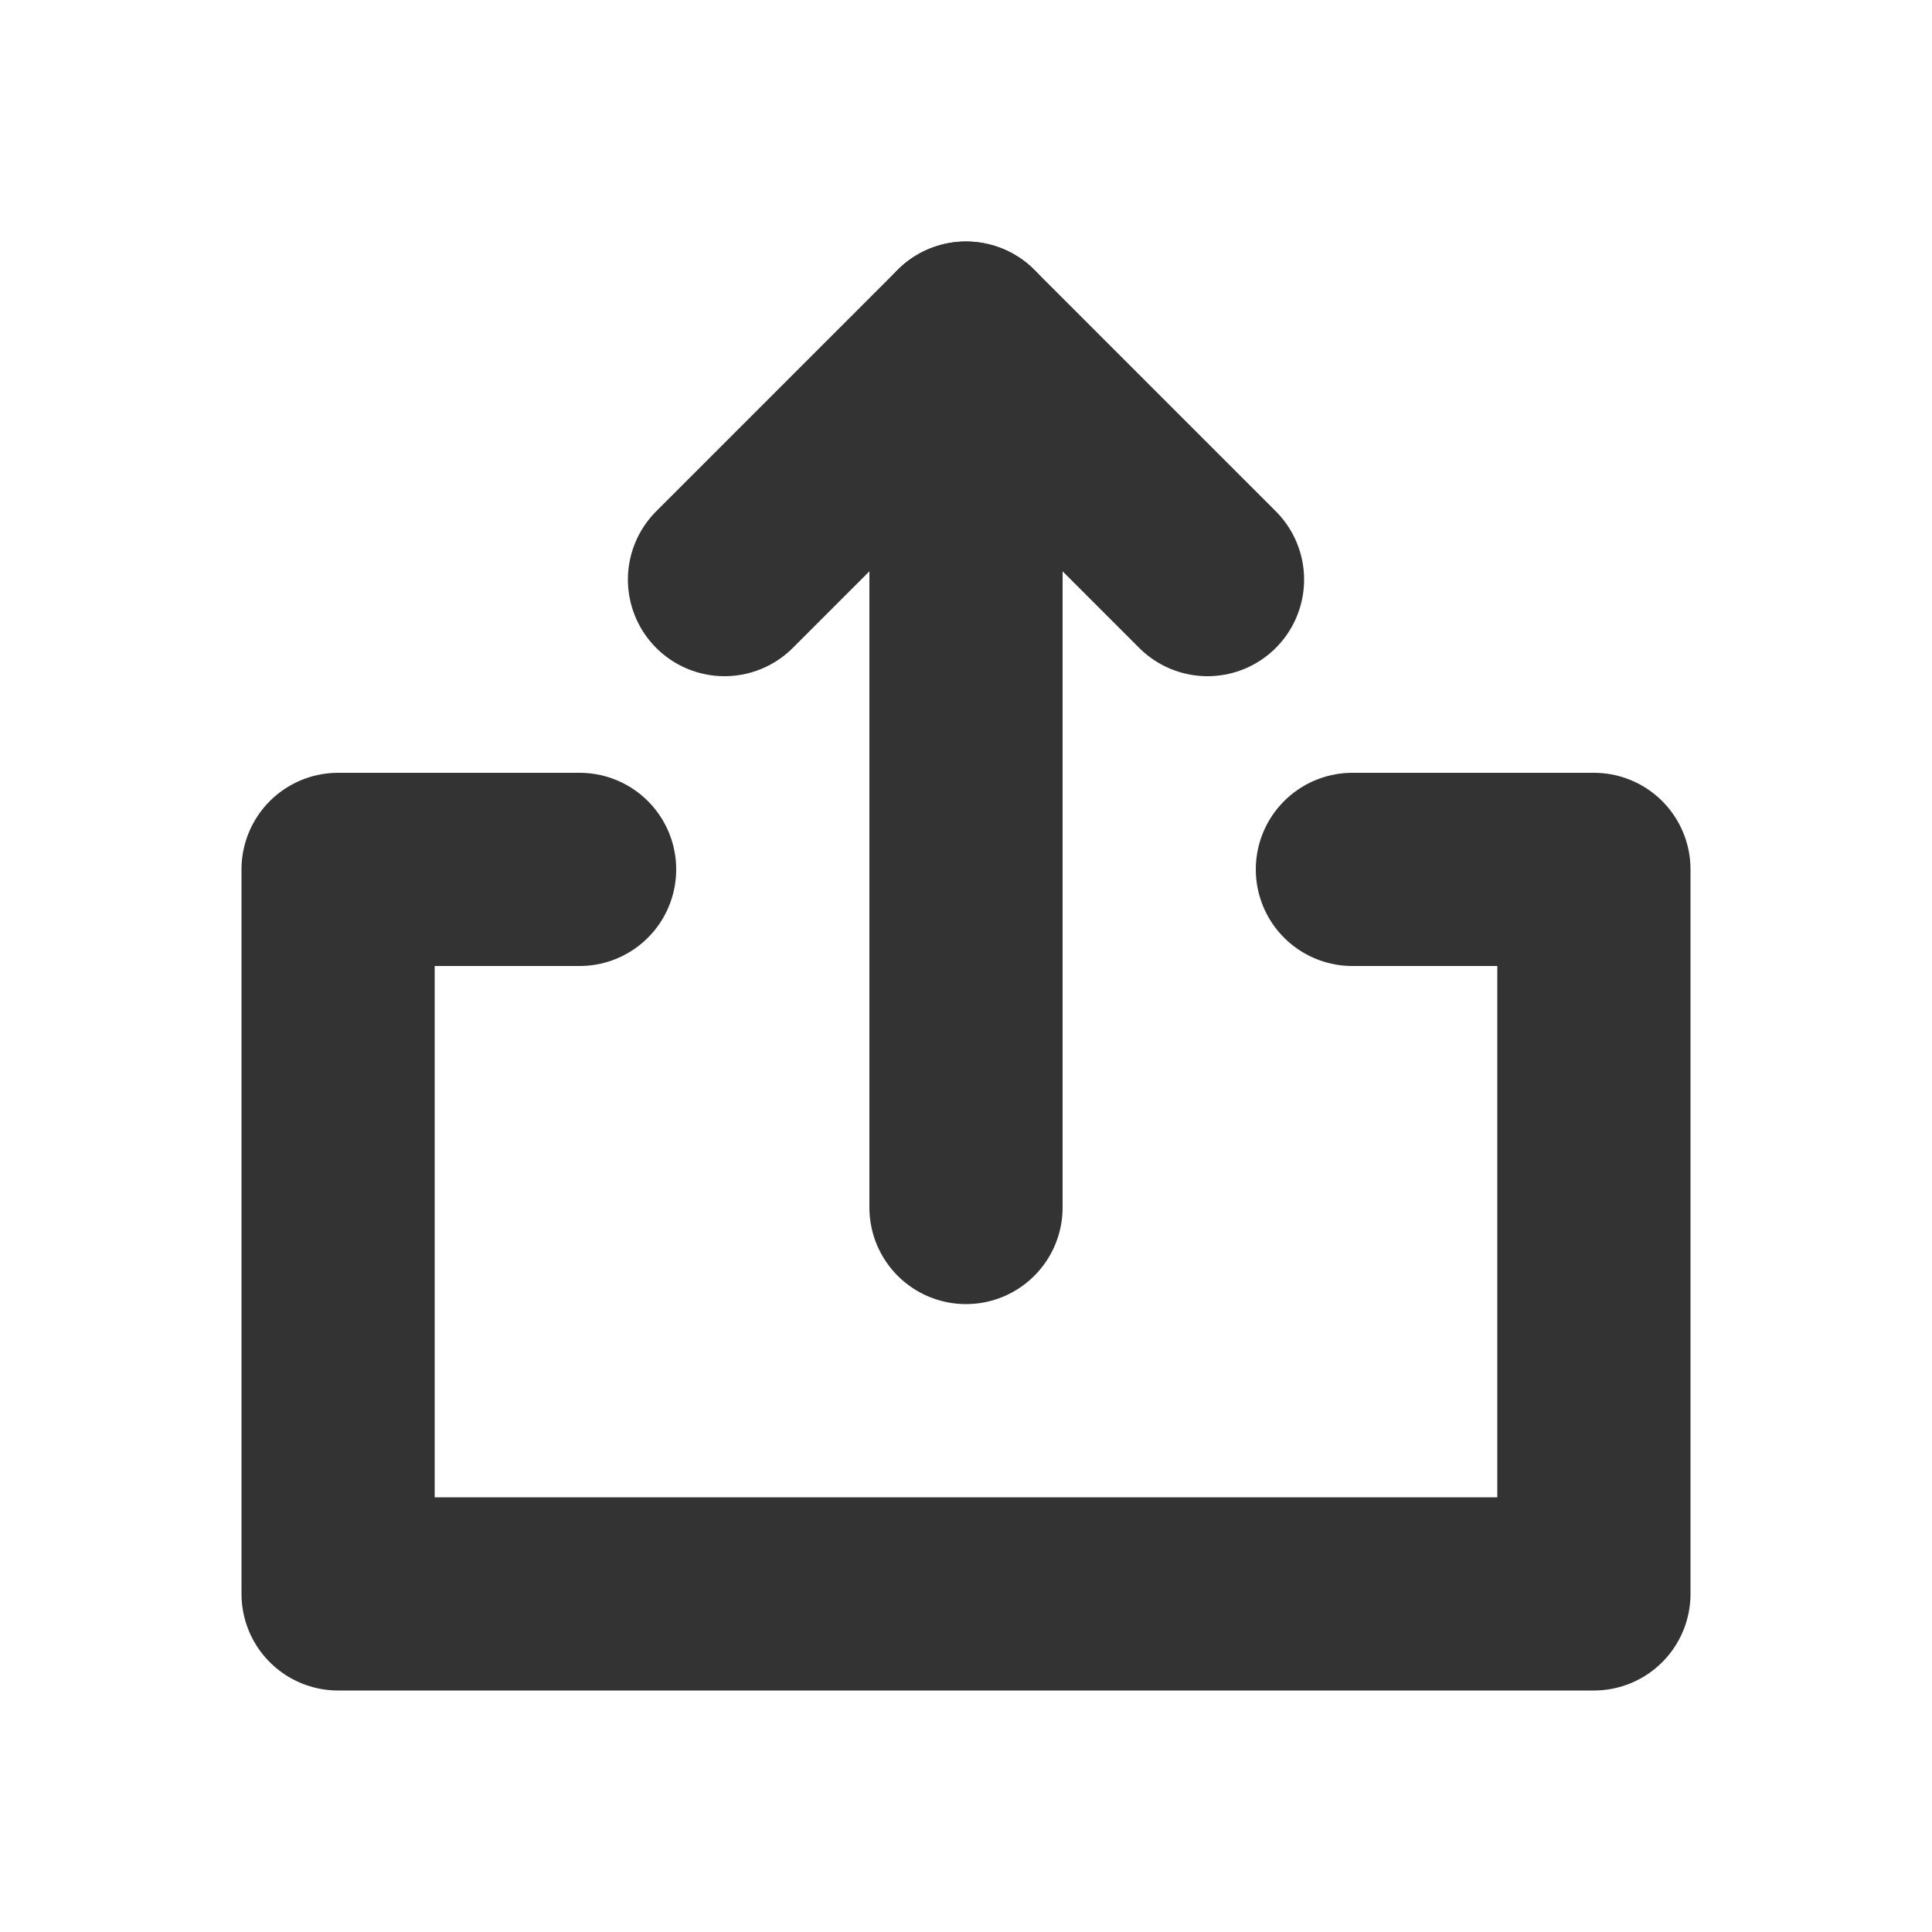
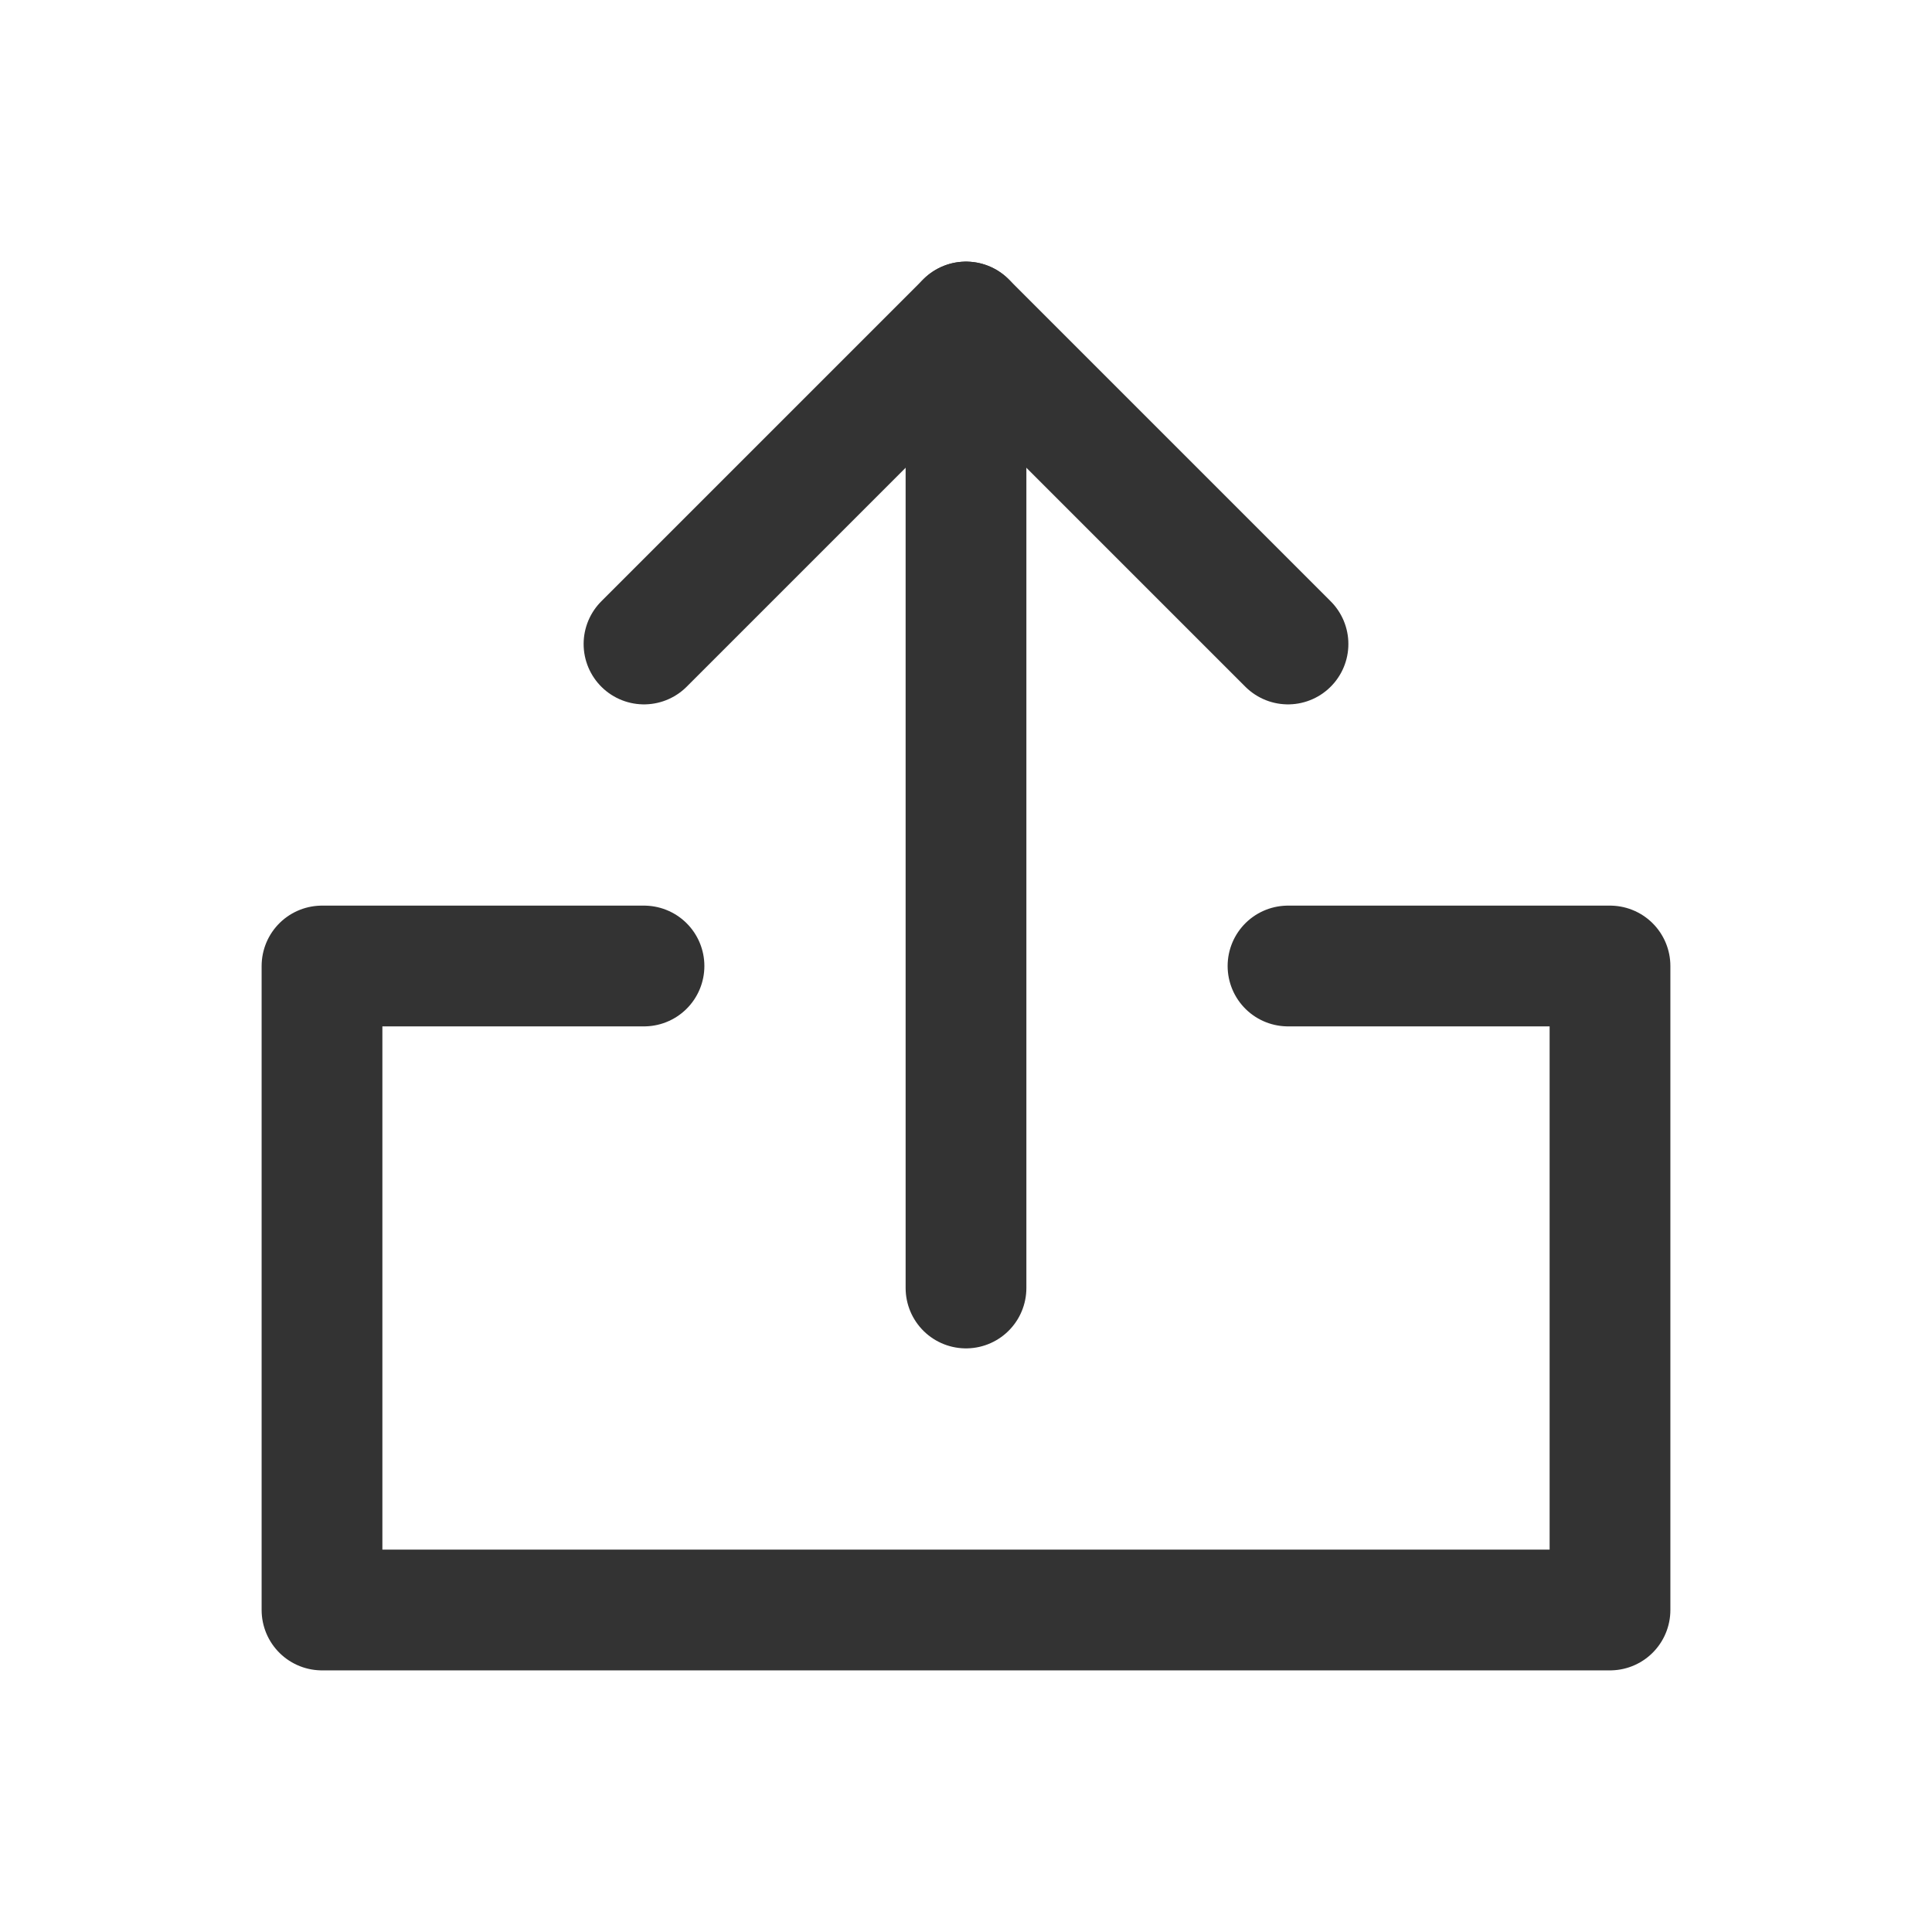
- <svg xmlns="http://www.w3.org/2000/svg" width="400" height="400" viewBox="0 0 400 400" version="1.1" id="svg5">
-   <defs id="defs2" />
+ <svg xmlns="http://www.w3.org/2000/svg" width="240" height="240" id="svg5" version="1.1">
+   <defs id="defs2">
+     </defs>
  <g id="layer1">
-     <path style="fill:none;stroke:#333333;stroke-width:40;stroke-linecap:round;stroke-linejoin:round;stroke-miterlimit:4;stroke-dasharray:none;stroke-opacity:1" d="M 120,180 H 70 V 330 H 330 V 180 h -50" id="path877" />
-     <path style="fill:none;stroke:#333333;stroke-width:40;stroke-linecap:round;stroke-linejoin:round;stroke-miterlimit:4;stroke-dasharray:none;stroke-opacity:1" d="M 200,250 V 70" id="path2584" />
-     <path style="fill:none;stroke:#333333;stroke-width:40;stroke-linecap:round;stroke-linejoin:round;stroke-miterlimit:4;stroke-dasharray:none;stroke-opacity:1" d="m 150,120 50,-50 50,50" id="path2586" />
+     <path style="fill:none;stroke:#333333;stroke-width:15;stroke-linecap:round;stroke-linejoin:round;stroke-opacity:1;stroke-miterlimit:4;stroke-dasharray:none" d="M 80,120 H 40 v 80 h 160 v -80 h -40" id="path857" />
+     <path style="fill:none;stroke:#333333;stroke-width:15;stroke-linecap:round;stroke-linejoin:round;stroke-opacity:1;stroke-miterlimit:4;stroke-dasharray:none" d="M 120,160 V 40" id="path859" />
+     <path style="fill:none;stroke:#333333;stroke-width:15;stroke-linecap:round;stroke-linejoin:round;stroke-opacity:1;stroke-miterlimit:4;stroke-dasharray:none" d="m 80,80 40,-40 40,40" id="path861" />
  </g>
</svg>
